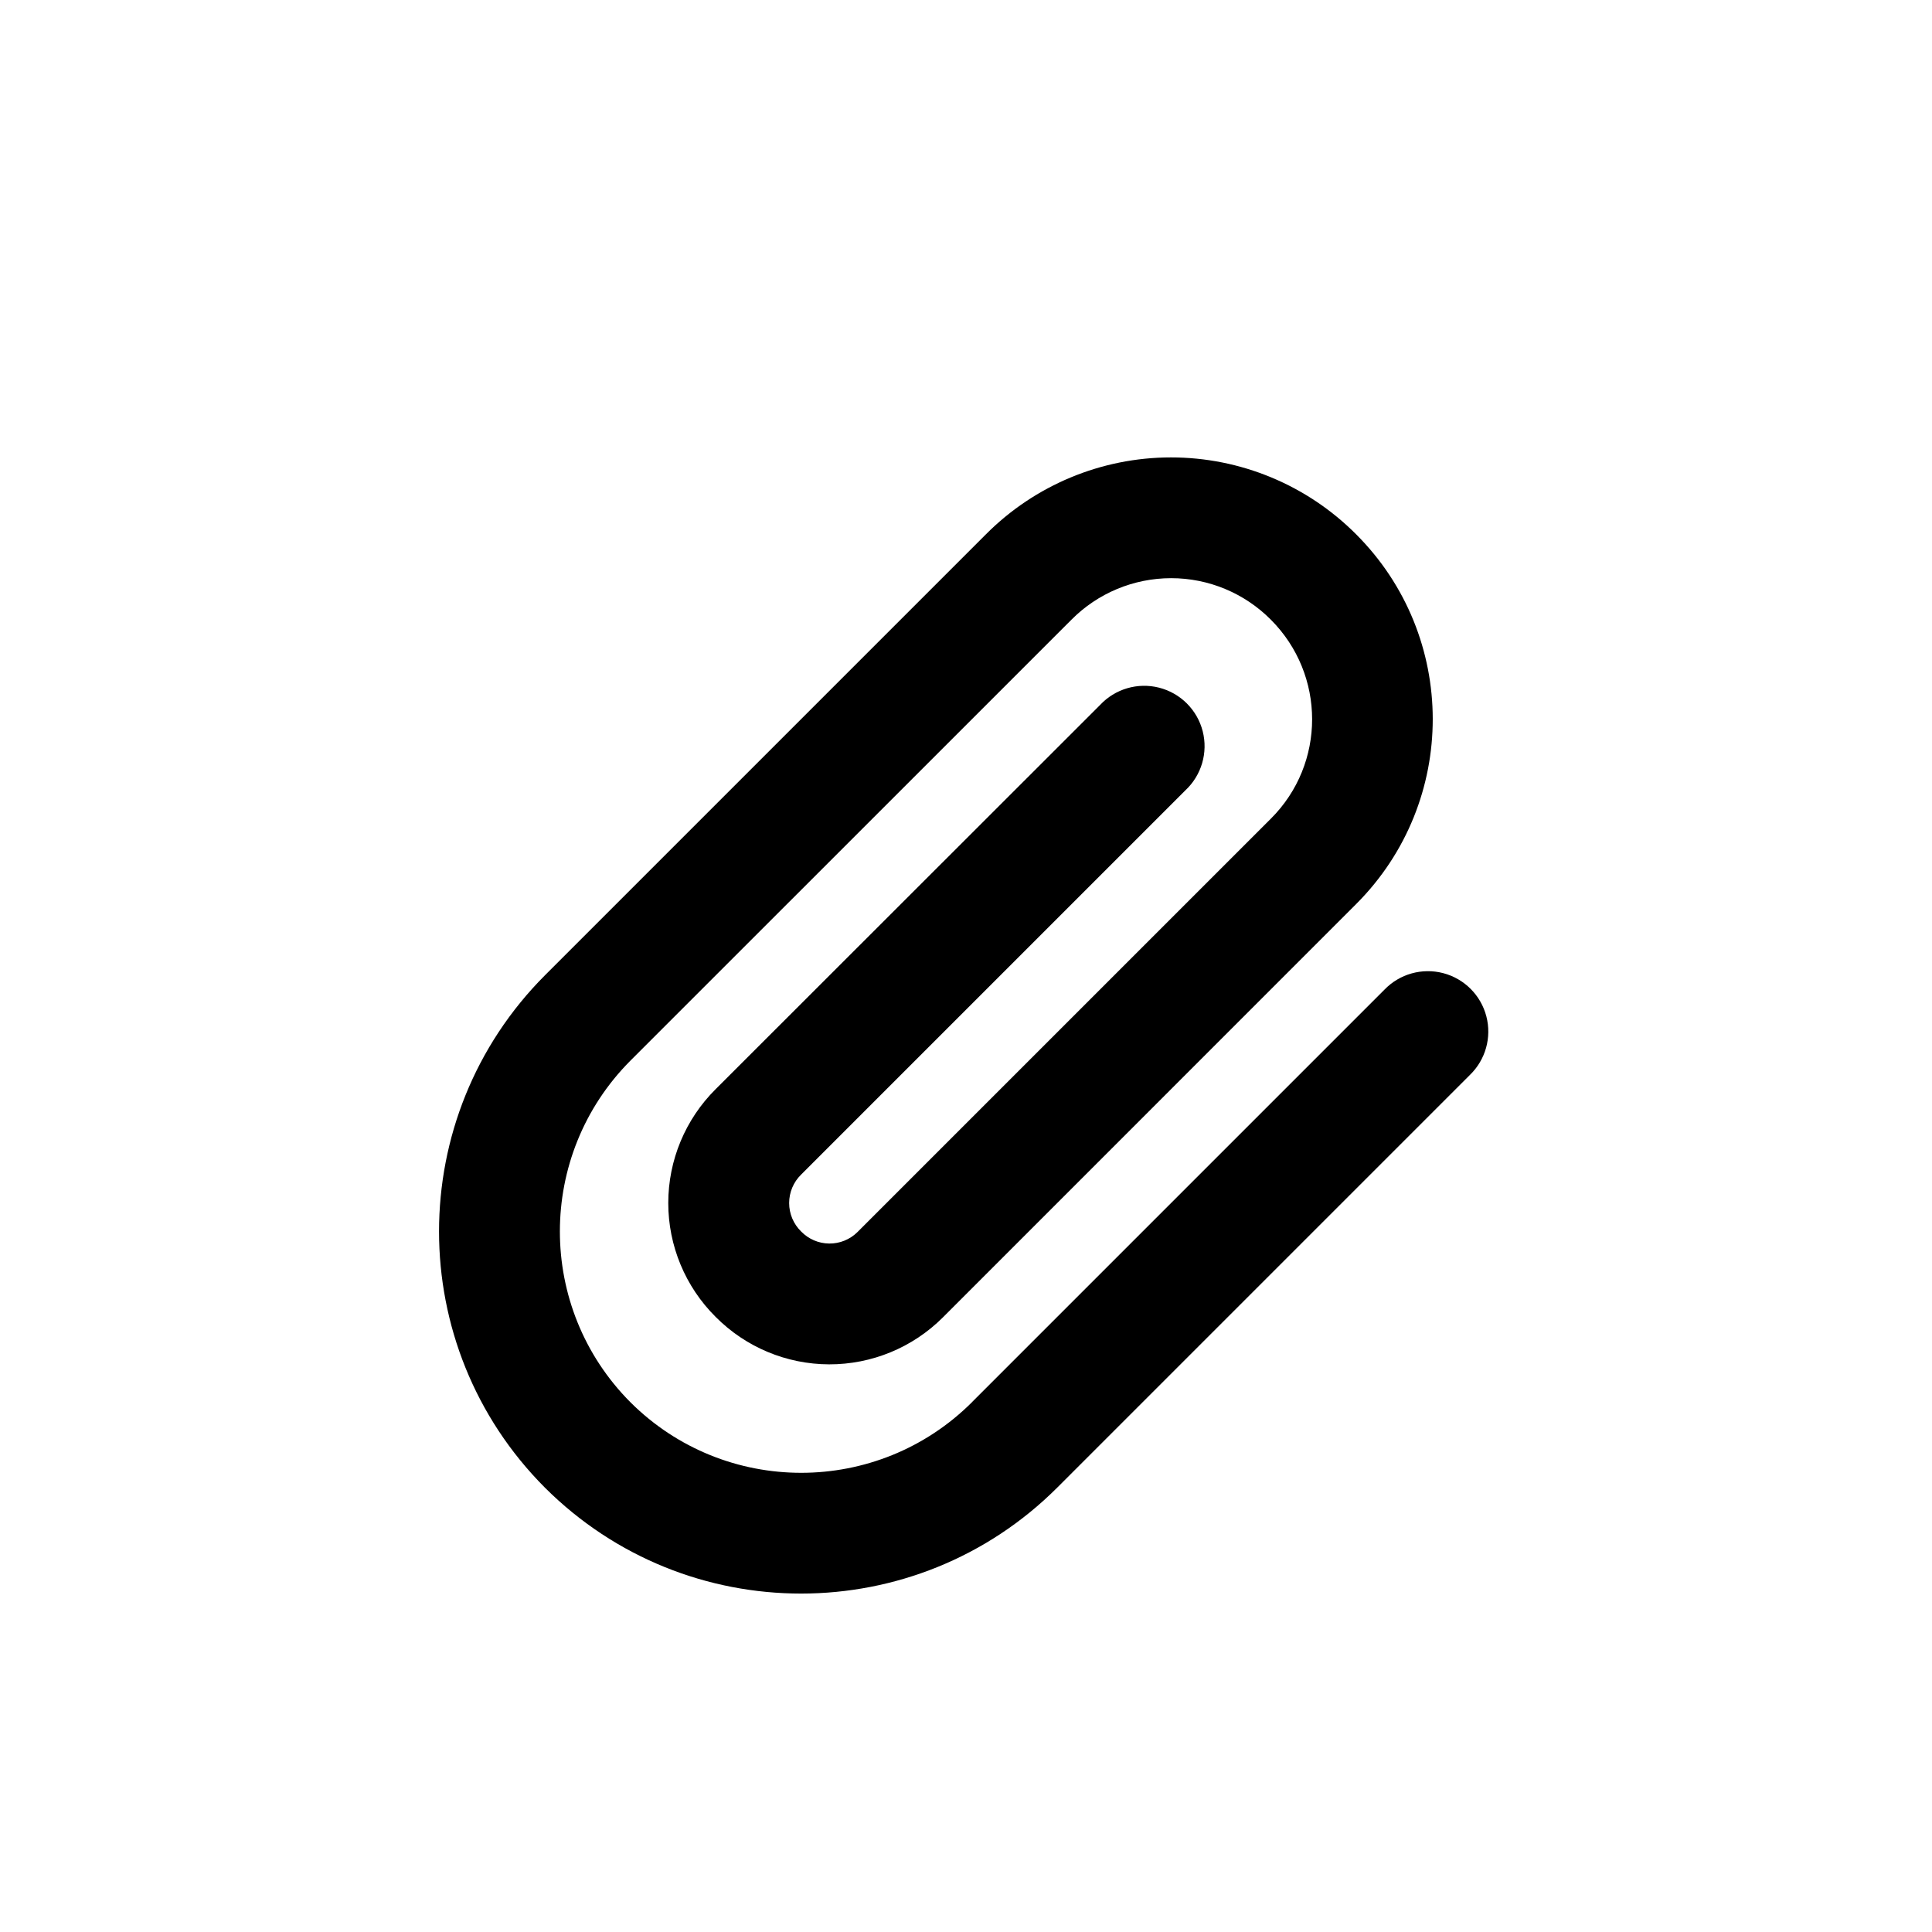
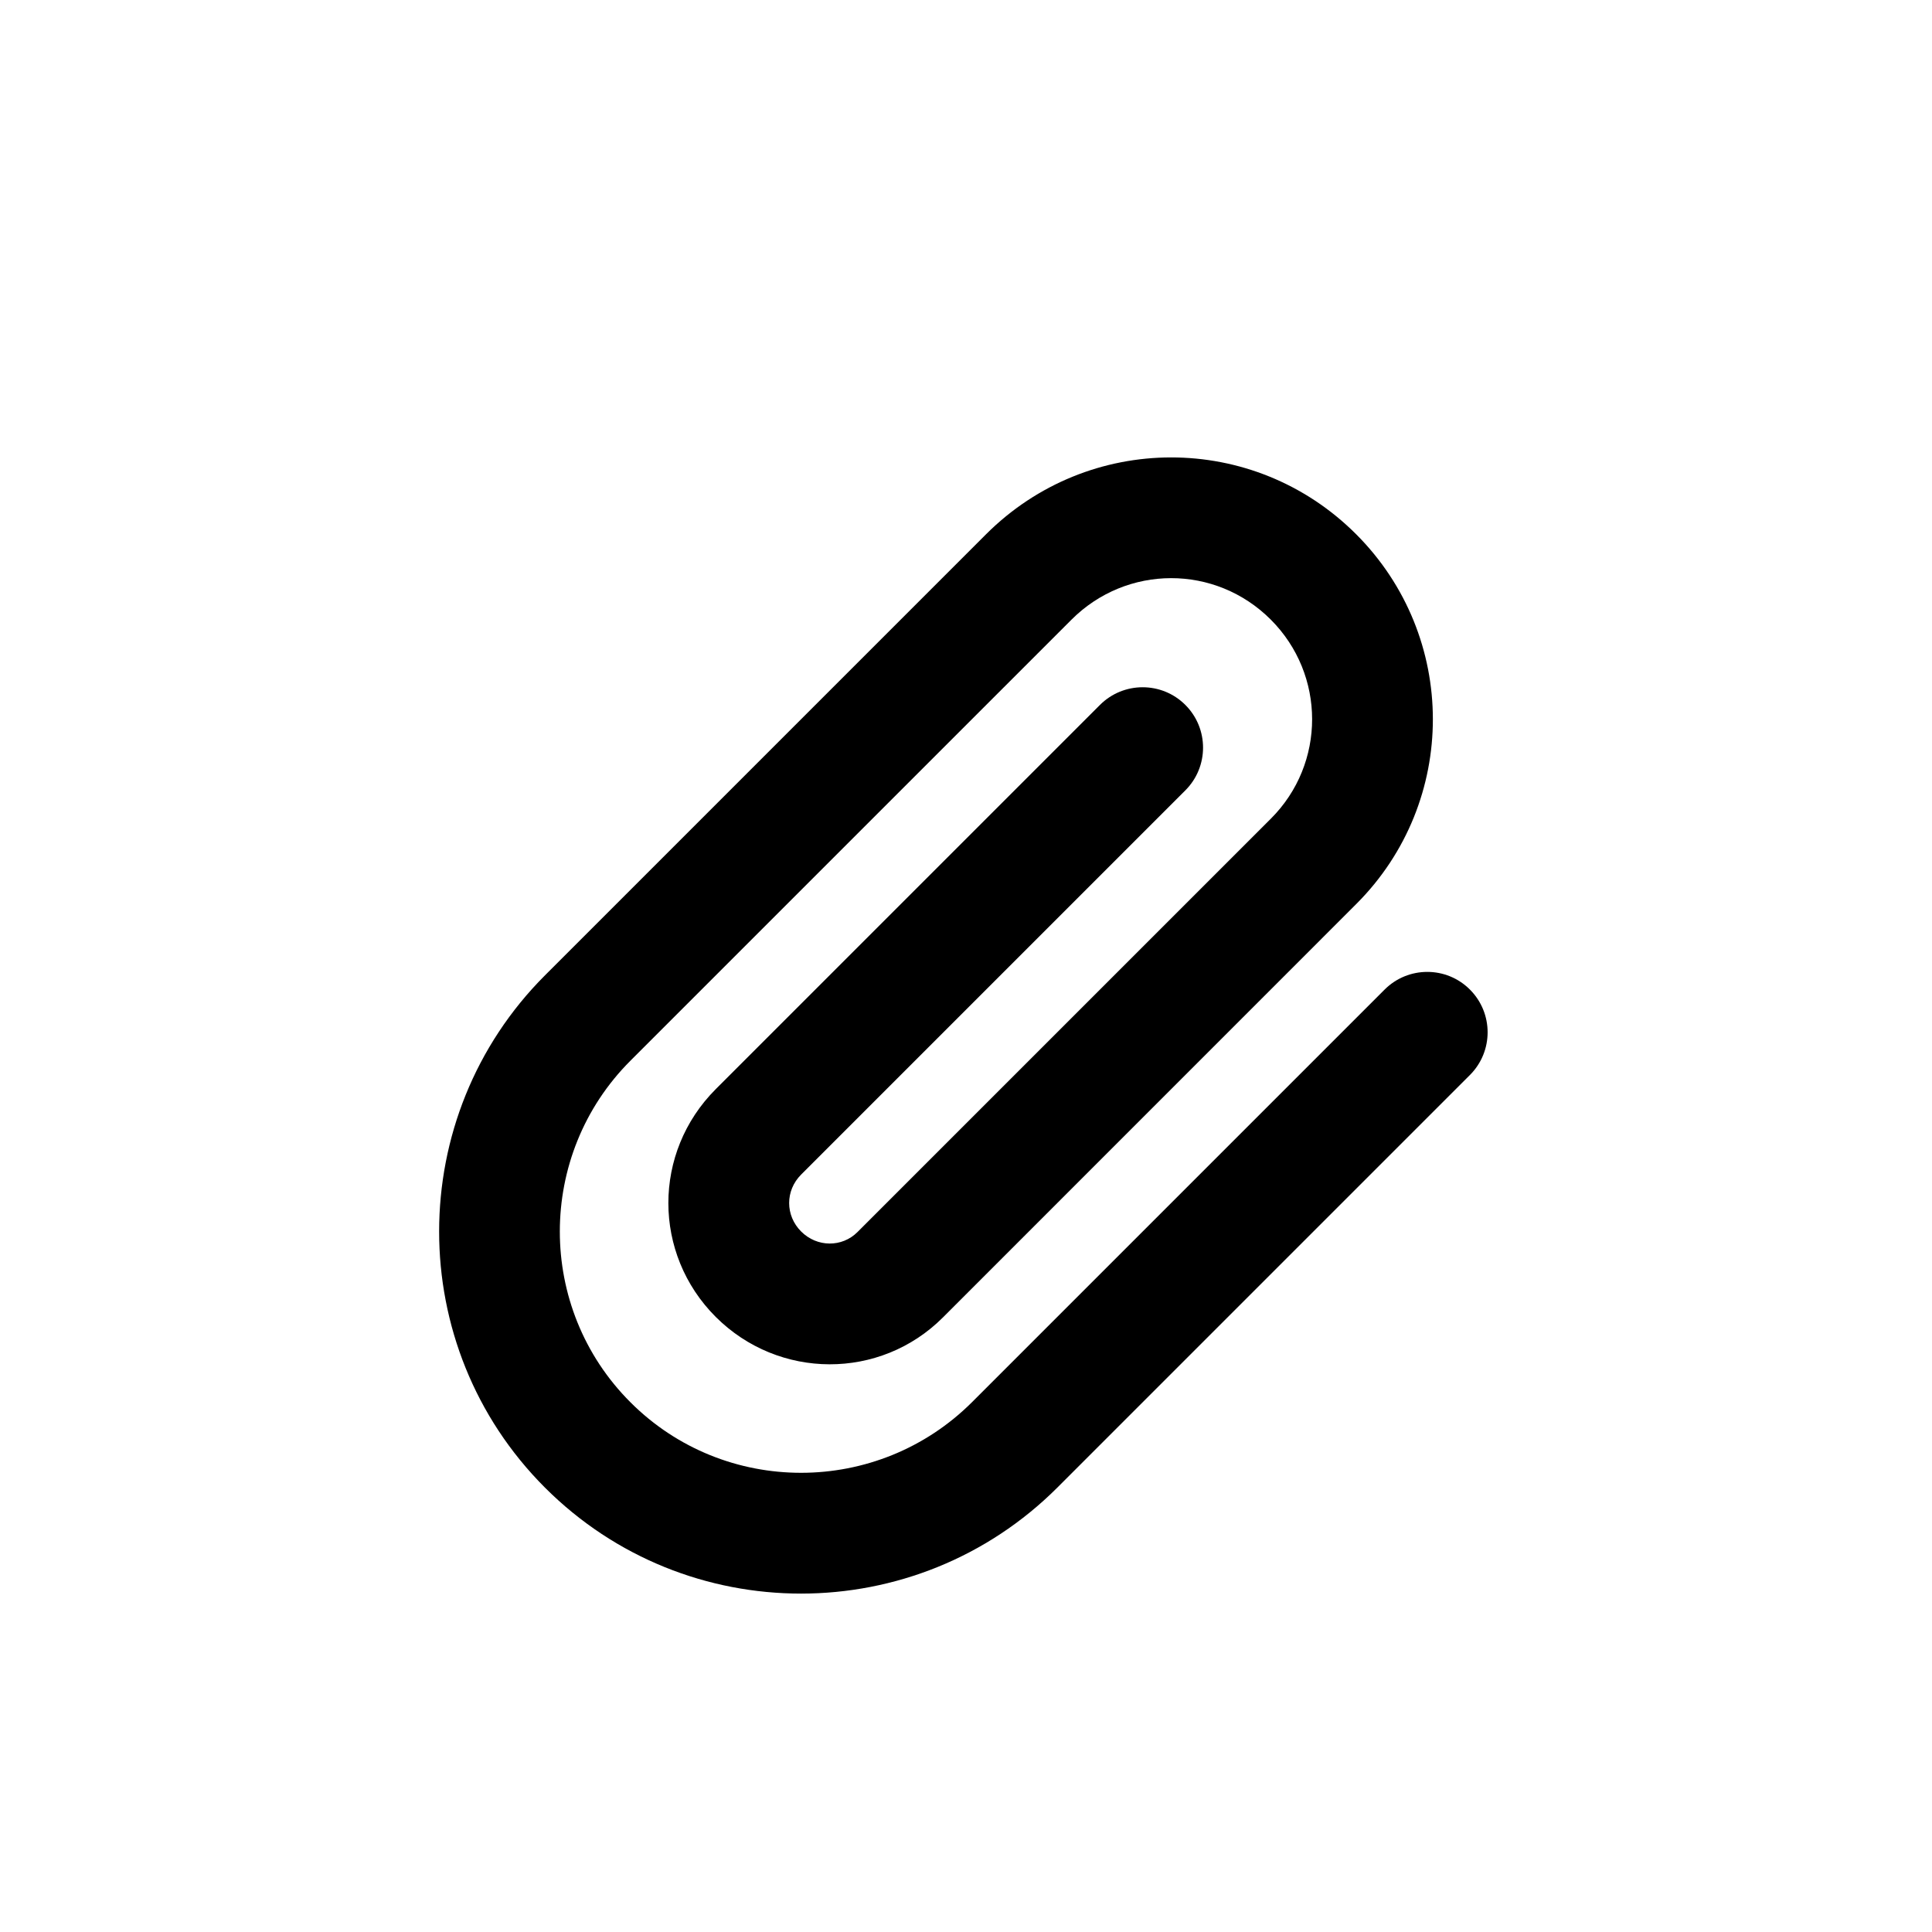
- <svg xmlns="http://www.w3.org/2000/svg" width="24" height="24" viewBox="0 0 24 24">
-   <path d="M12.077 17.416a3.005 3.005 0 0 1-4.246.003 3.007 3.007 0 0 1 0-4.243l5.478-5.477a1.745 1.745 0 0 1 2.477-.002c.684.684.685 1.79.002 2.472l-5.136 5.136a.492.492 0 0 1-.7-.007.494.494 0 0 1 0-.707l4.773-4.773a.75.75 0 1 0-1.06-1.06L8.89 13.53a1.994 1.994 0 0 0 0 2.829 1.992 1.992 0 0 0 2.822.007l5.136-5.137a3.247 3.247 0 0 0-.003-4.593 3.245 3.245 0 0 0-4.598.002L6.77 12.115a4.507 4.507 0 0 0-.001 6.365 4.505 4.505 0 0 0 6.367-.003l5.123-5.123a.75.75 0 1 0-1.06-1.061l-5.123 5.123z" fill="currentColor" fill-rule="evenodd" />
+ <svg xmlns="http://www.w3.org/2000/svg" width="24px" height="24px" viewBox="0 0 24 24" version="1.1">
+   <defs />
+   <g id="Editor" stroke="none" stroke-width="1" fill="none" fill-rule="evenodd">
+     <g id="editor/attachment" fill="currentColor">
+       <g id="attachment" transform="translate(5, 5)">
+         <path d="M7.077,12.416 C5.904,13.588 4,13.589 2.831,12.419 C1.661,11.25 1.663,9.344 2.832,8.176 L8.309,2.699 C8.996,2.011 10.098,2.009 10.786,2.697 C11.47,3.381 11.471,4.486 10.788,5.169 L5.652,10.305 C5.46,10.497 5.15,10.496 4.952,10.298 C4.754,10.1 4.753,9.79 4.952,9.591 L9.725,4.818 C10.018,4.525 10.018,4.05 9.725,3.757 C9.432,3.464 8.957,3.464 8.664,3.757 L3.891,8.53 C3.105,9.317 3.108,10.576 3.891,11.359 C4.674,12.141 5.934,12.145 6.713,11.366 L11.849,6.229 C13.118,4.96 13.116,2.906 11.846,1.636 C10.572,0.362 8.52,0.366 7.248,1.638 L1.771,7.115 C0.018,8.868 0.015,11.725 1.77,13.48 C3.525,15.236 6.379,15.235 8.137,13.477 L13.26,8.354 C13.553,8.061 13.553,7.586 13.26,7.293 C12.968,7 12.493,7 12.2,7.293 L7.077,12.416 Z" id="Shape" />
+       </g>
+     </g>
+   </g>
</svg>
